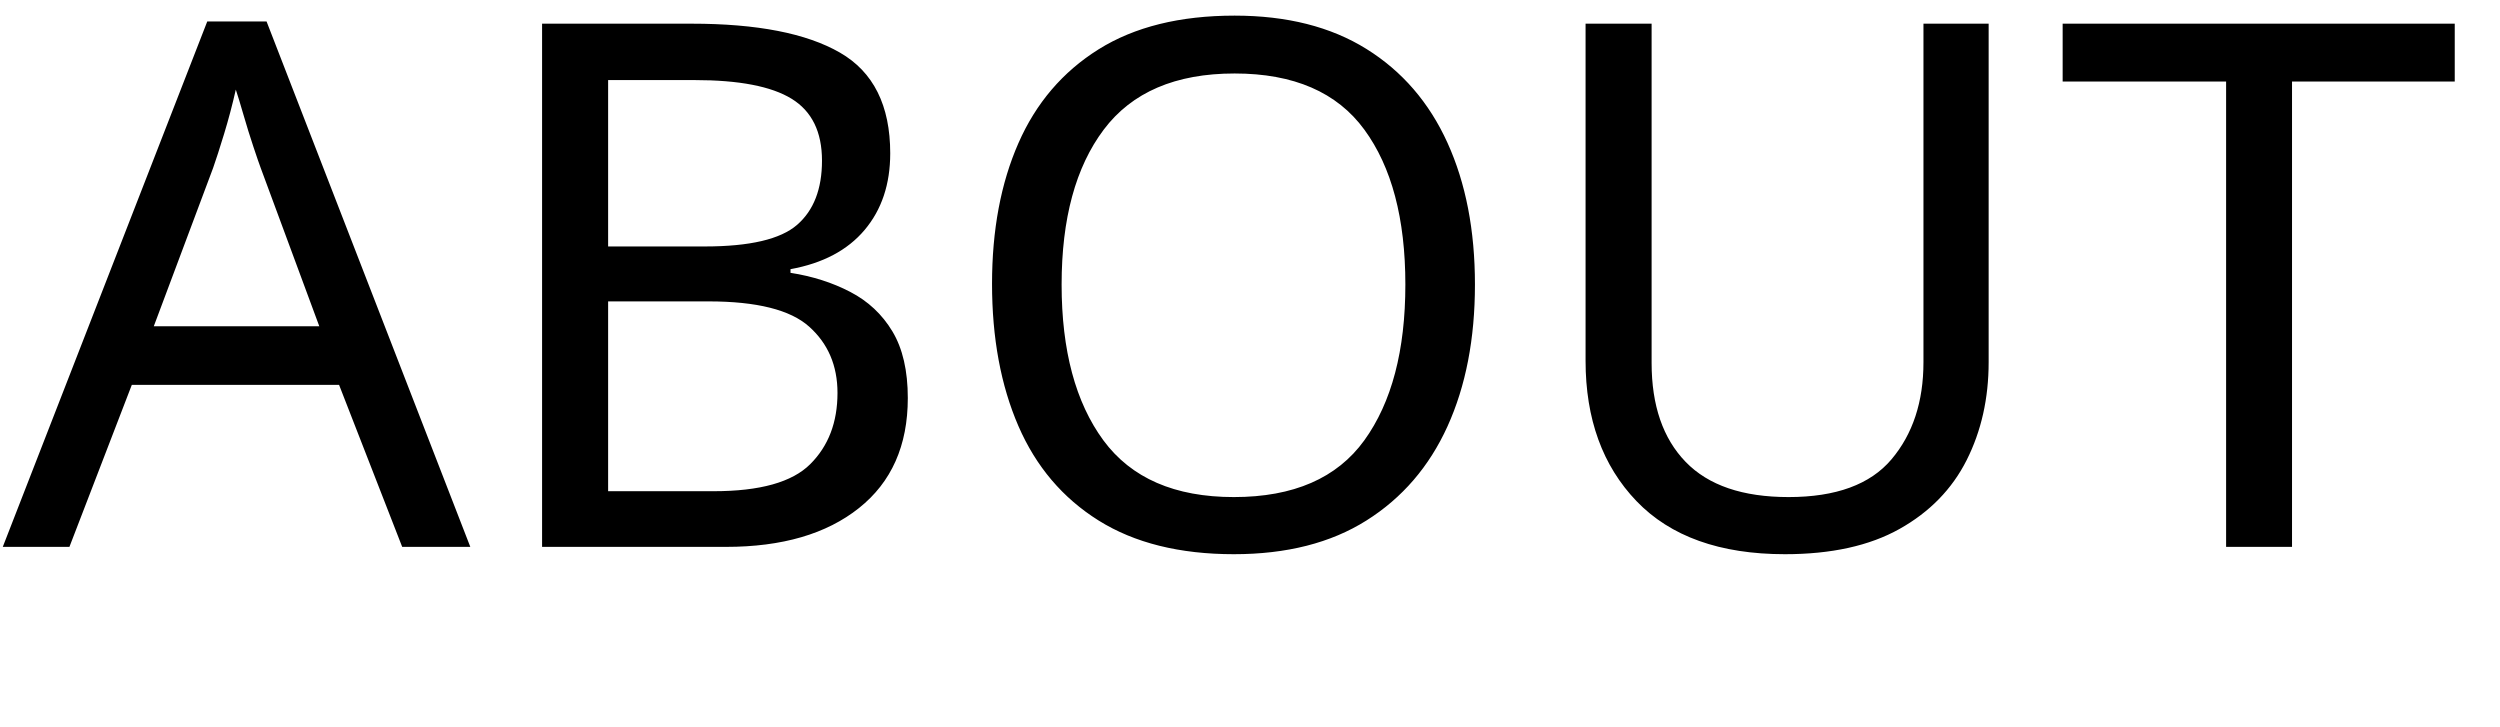
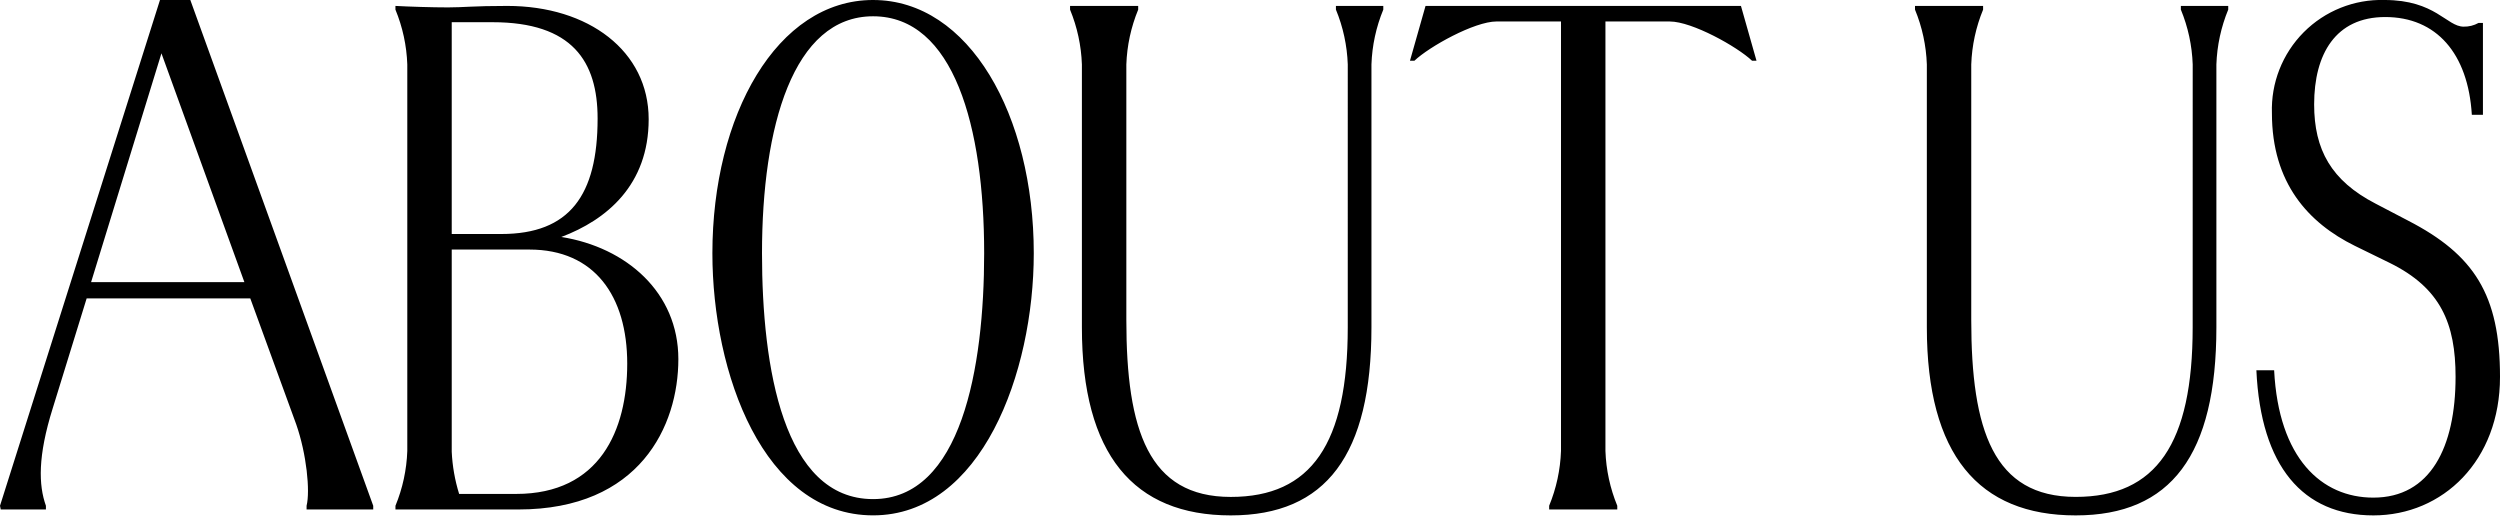
- <svg xmlns="http://www.w3.org/2000/svg" width="320" height="93" viewBox="0 0 320 93">
-   <text id="ABOUT_US" data-name="ABOUT US" transform="translate(160 70)" font-size="93.798" font-family="CoFoKomsomolskayaBeta-Regular, CoFo Komsomolskaya Beta">
-     <tspan x="-159.645" y="0">ABOUT US</tspan>
-   </text>
+ <svg xmlns="http://www.w3.org/2000/svg" width="316.663" height="65.284" viewBox="0 0 316.663 65.284">
+   <path id="Path_158" data-name="Path 158" d="M-153.548-.469c-.938-2.626-1.032-6.284.844-12.288l4.315-13.976h20.729l5.816,15.946c1.313,3.752,1.782,8.442,1.313,10.318V0h8.442V-.469l-23.168-64.064H-139.1L-159.364-.469l.094.469h5.722Zm5.722-28.327,8.911-28.984L-128.41-28.8Zm40.052-27.577V-7.41a20.037,20.037,0,0,1-1.5,6.941V0H-93.7c15.383,0,20.26-10.6,20.26-19.041S-80.01-33.2-88.264-34.518C-82.543-36.675-77.2-41.084-77.2-49.432c0-8.629-7.6-14.351-17.916-14.351-4.315,0-5.534.188-7.5.188s-4.971-.094-6.66-.188v.469A20.037,20.037,0,0,1-107.774-56.373Zm5.628-5.347h5.159c10.13,0,13.319,4.971,13.319,12.194,0,9.755-3.564,14.633-12.194,14.633h-6.284Zm22.23,43.241c0,8.442-3.471,16.509-14.07,16.509h-7.222a21.346,21.346,0,0,1-.938-5.347V-32.923H-92.3C-84.043-32.923-79.916-27.014-79.916-18.478Zm31.141-46.055c-12.194,0-20.354,14.633-20.354,32.079,0,15.2,6.472,33.2,20.354,33.2,13.695,0,20.354-18.009,20.354-33.2C-28.421-49.9-36.581-64.533-48.775-64.533Zm0,2.064c10.224,0,14.07,13.976,14.07,30.015,0,14.539-2.908,31.141-14.07,31.141-11.35,0-14.07-16.6-14.07-31.141C-62.845-48.494-58.905-62.47-48.775-62.47Zm60.125,39.4c0,14.726-4.6,21.48-14.82,21.48-10.412,0-13.226-8.442-13.226-22.418v-32.36a20.037,20.037,0,0,1,1.5-6.941v-.469h-8.629v.469a20.037,20.037,0,0,1,1.5,6.941v33.3C-22.324-6.941-15.758.75-3.471.75c12.1,0,17.822-7.691,17.822-23.825v-33.3a20.037,20.037,0,0,1,1.5-6.941v-.469h-6v.469a20.037,20.037,0,0,1,1.5,6.941ZM30.2-61.813h8.16v54.4a20.037,20.037,0,0,1-1.5,6.941V0h8.629V-.469a20.037,20.037,0,0,1-1.5-6.941v-54.4h8.16c2.814,0,8.536,3.189,10.412,4.971h.563l-1.97-6.941H21.2l-1.97,6.941h.563C21.667-58.624,27.389-61.813,30.2-61.813Zm88.171,38.739c0,14.726-4.6,21.48-14.82,21.48-10.412,0-13.226-8.442-13.226-22.418v-32.36a20.037,20.037,0,0,1,1.5-6.941v-.469H83.2v.469a20.037,20.037,0,0,1,1.5,6.941v33.3C84.7-6.941,91.266.75,103.553.75c12.1,0,17.822-7.691,17.822-23.825v-33.3a20.037,20.037,0,0,1,1.5-6.941v-.469h-6v.469a20.037,20.037,0,0,1,1.5,6.941Zm33.3,6.284c0,8.911-3.189,15.289-10.412,15.289-6.566,0-12.006-4.971-12.569-16.133H126.44C127-5.44,132.35.75,141.26.75c8.817,0,16.04-6.941,16.04-17.54,0-10.412-3.283-15.477-11.631-19.791l-4.127-2.157c-5.628-2.908-7.785-6.847-7.785-12.569,0-6.378,2.72-11.068,9-11.068,6.472,0,10.505,4.6,10.974,12.381h1.407V-61.626h-.563a3.694,3.694,0,0,1-1.876.469c-2.157,0-3.564-3.377-10.036-3.377A13.873,13.873,0,0,0,128.41-50.182c0,8.817,4.6,13.882,10.505,16.79l4.409,2.157C149.8-28.046,151.672-23.543,151.672-16.79Z" transform="translate(159.364 64.533)" />
</svg>
